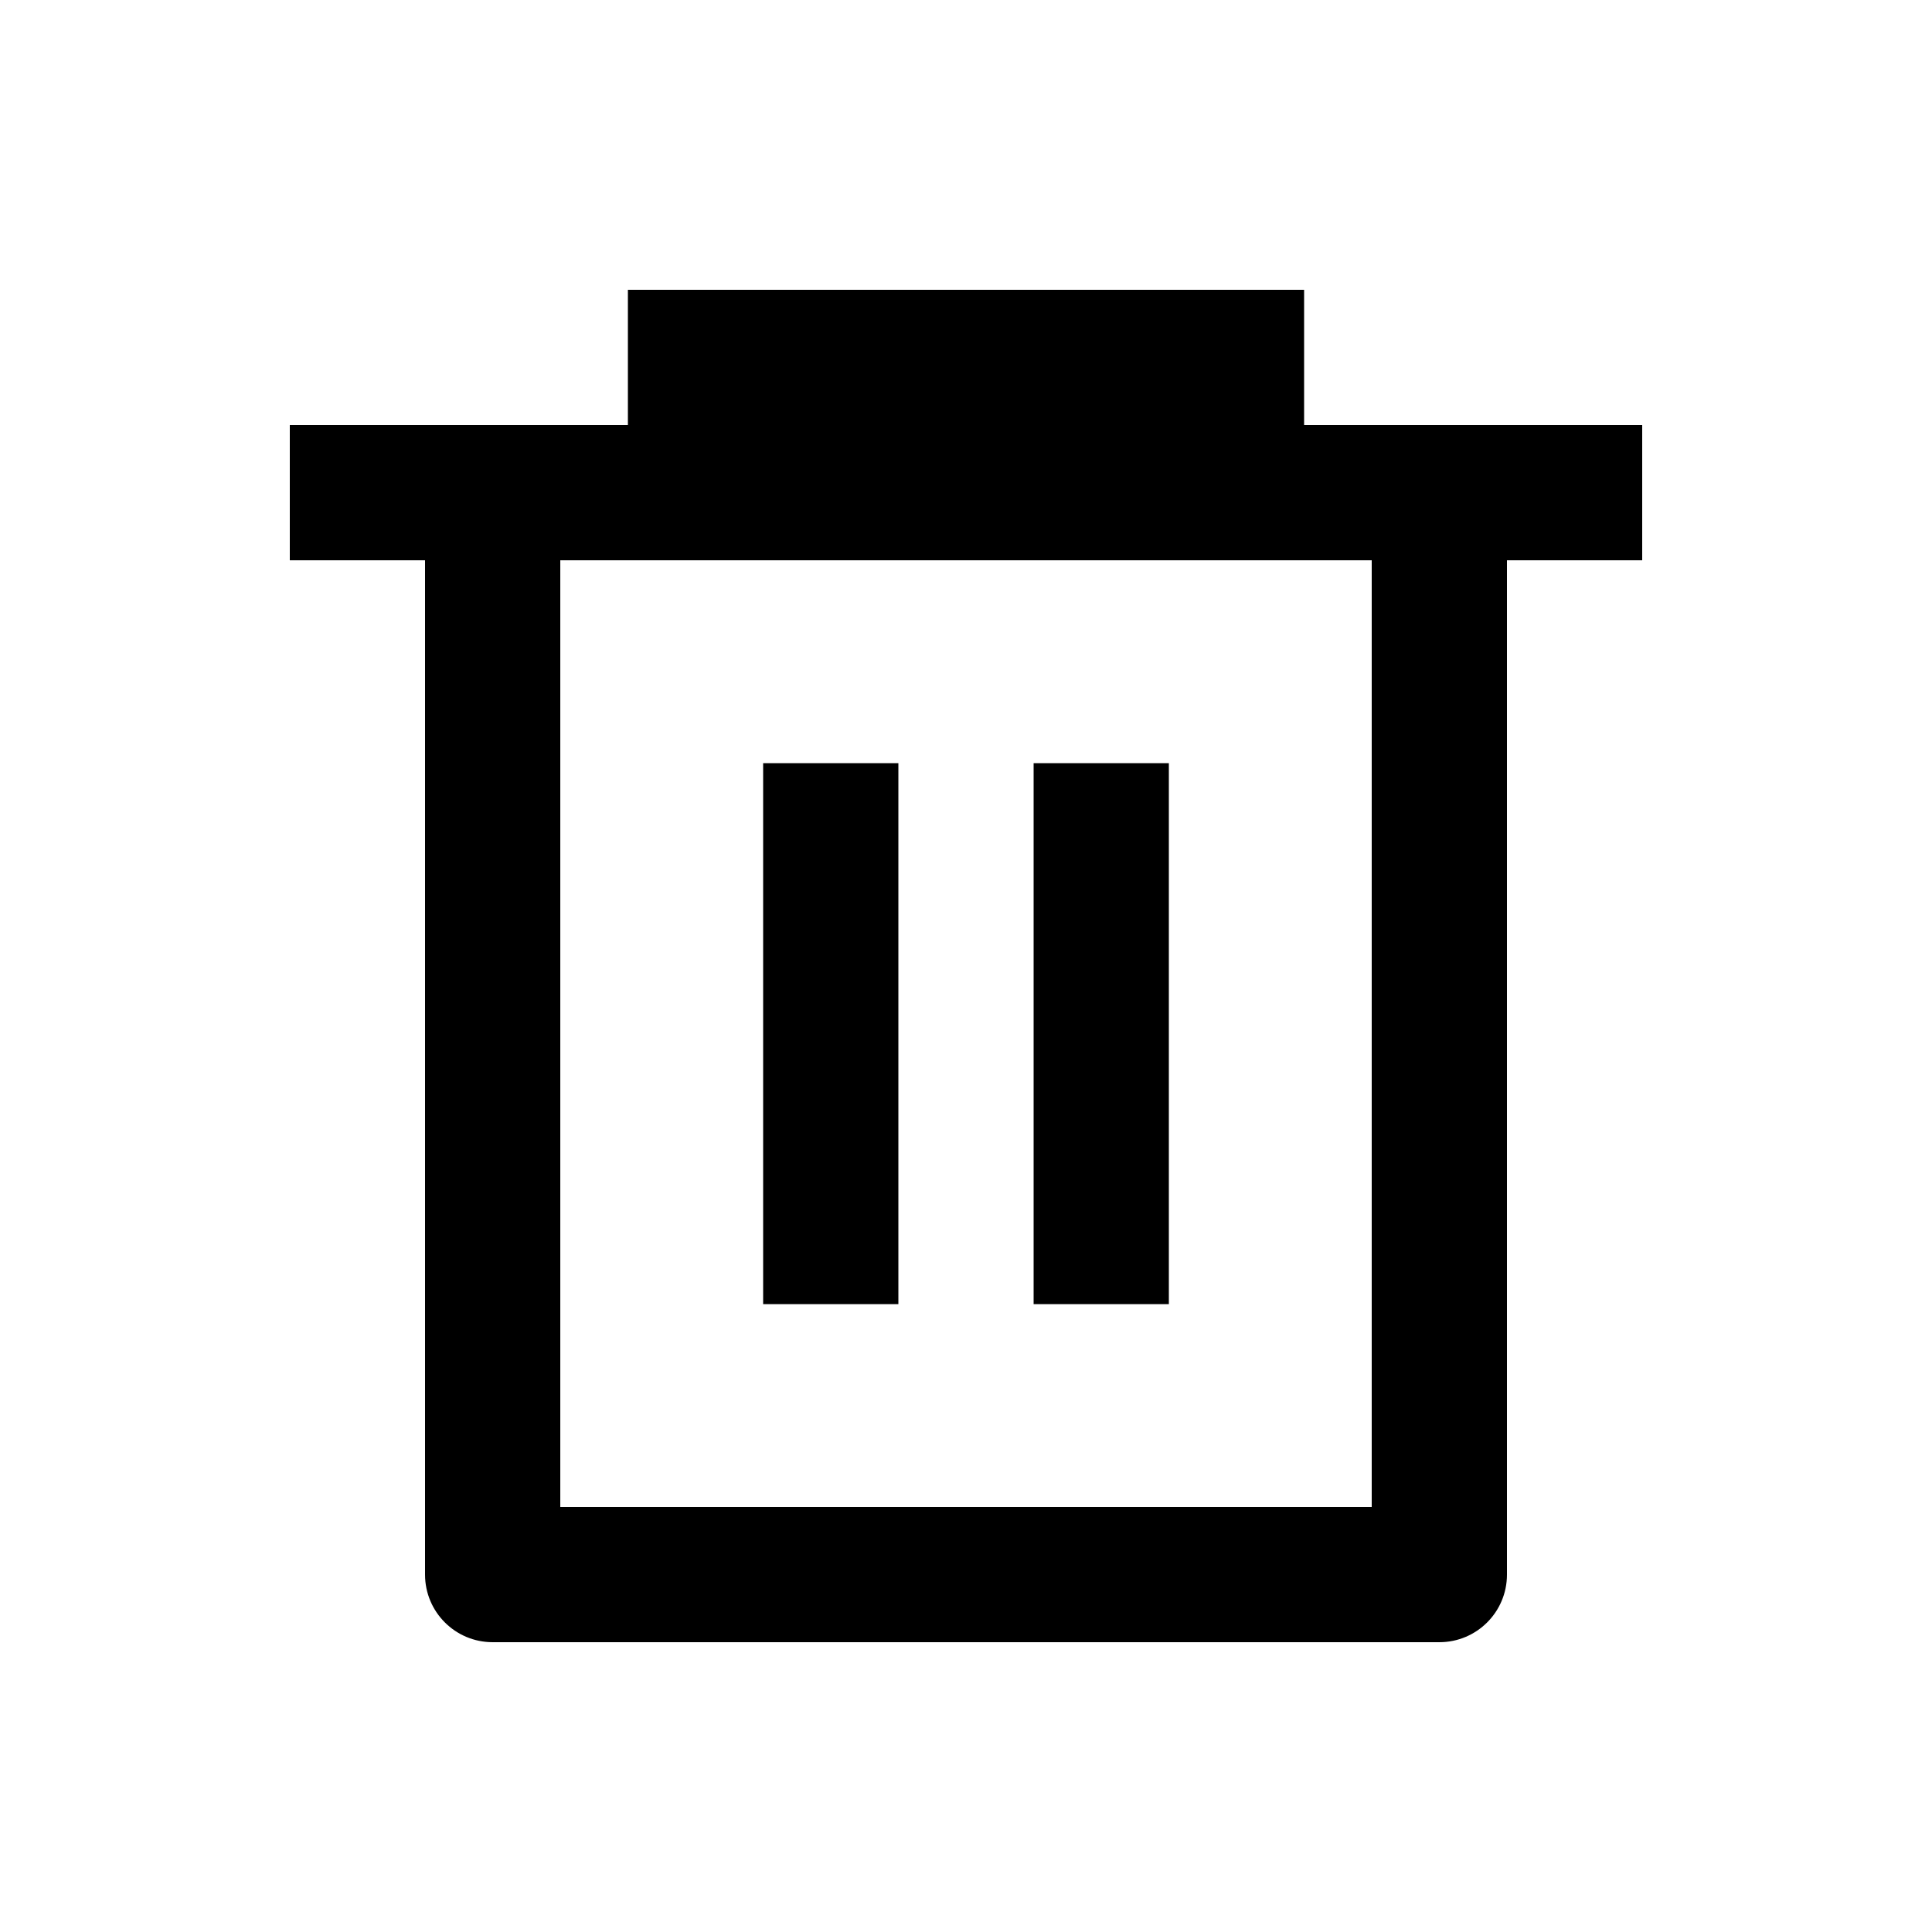
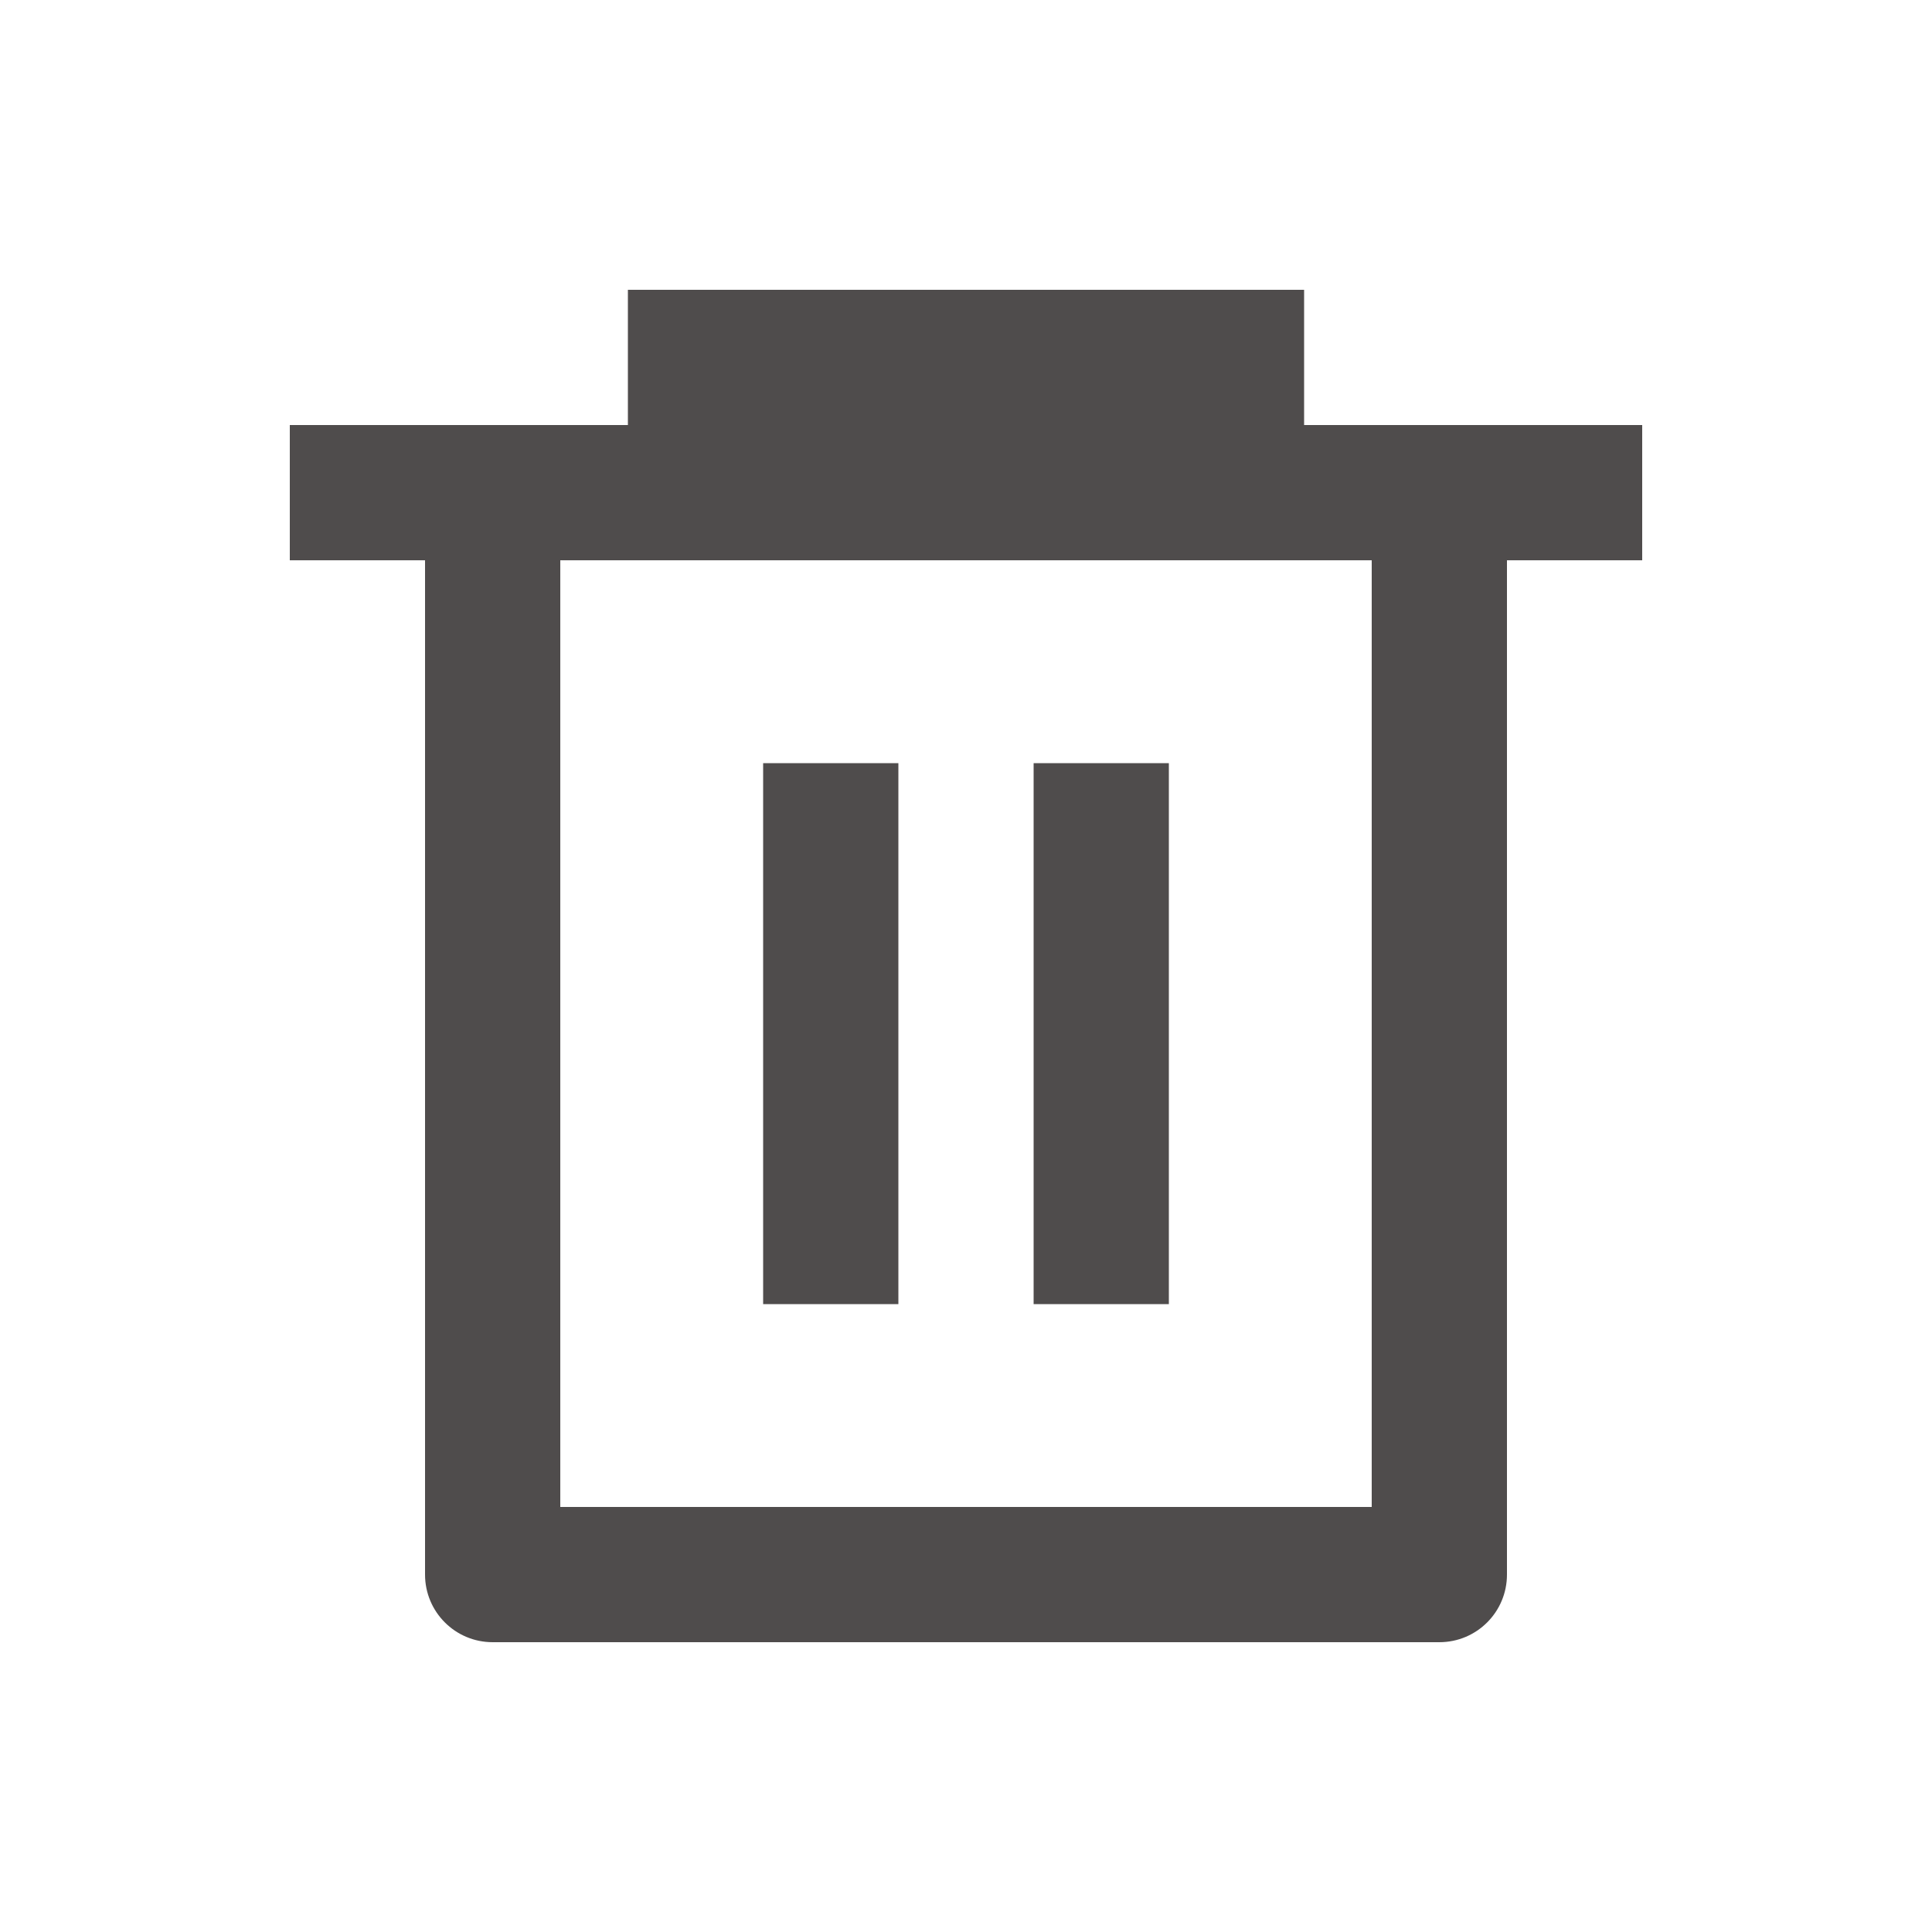
<svg xmlns="http://www.w3.org/2000/svg" width="20" height="20" viewBox="0 0 20 20" fill="none">
-   <path d="M6.5 4.4V3H13.5V4.4H17V5.8H15.6V16.3C15.6 16.687 15.287 17 14.9 17H5.1C4.713 17 4.4 16.687 4.4 16.3V5.8H3V4.4H6.5ZM5.8 5.8V15.6H14.2V5.8H5.8ZM7.9 7.9H9.3V13.5H7.9V7.9ZM10.7 7.9H12.1V13.5H10.7V7.9Z" fill="black" />
+   <path d="M6.5 4.4V3H13.5V4.4H17V5.8H15.6V16.3C15.6 16.687 15.287 17 14.9 17H5.1C4.713 17 4.4 16.687 4.4 16.3V5.8H3V4.4H6.5ZM5.8 5.8V15.6H14.2V5.8H5.8ZM7.9 7.9H9.3V13.5H7.9V7.9ZM10.7 7.9H12.1V13.5H10.7V7.9Z" fill="#4F4C4C" />
</svg>
